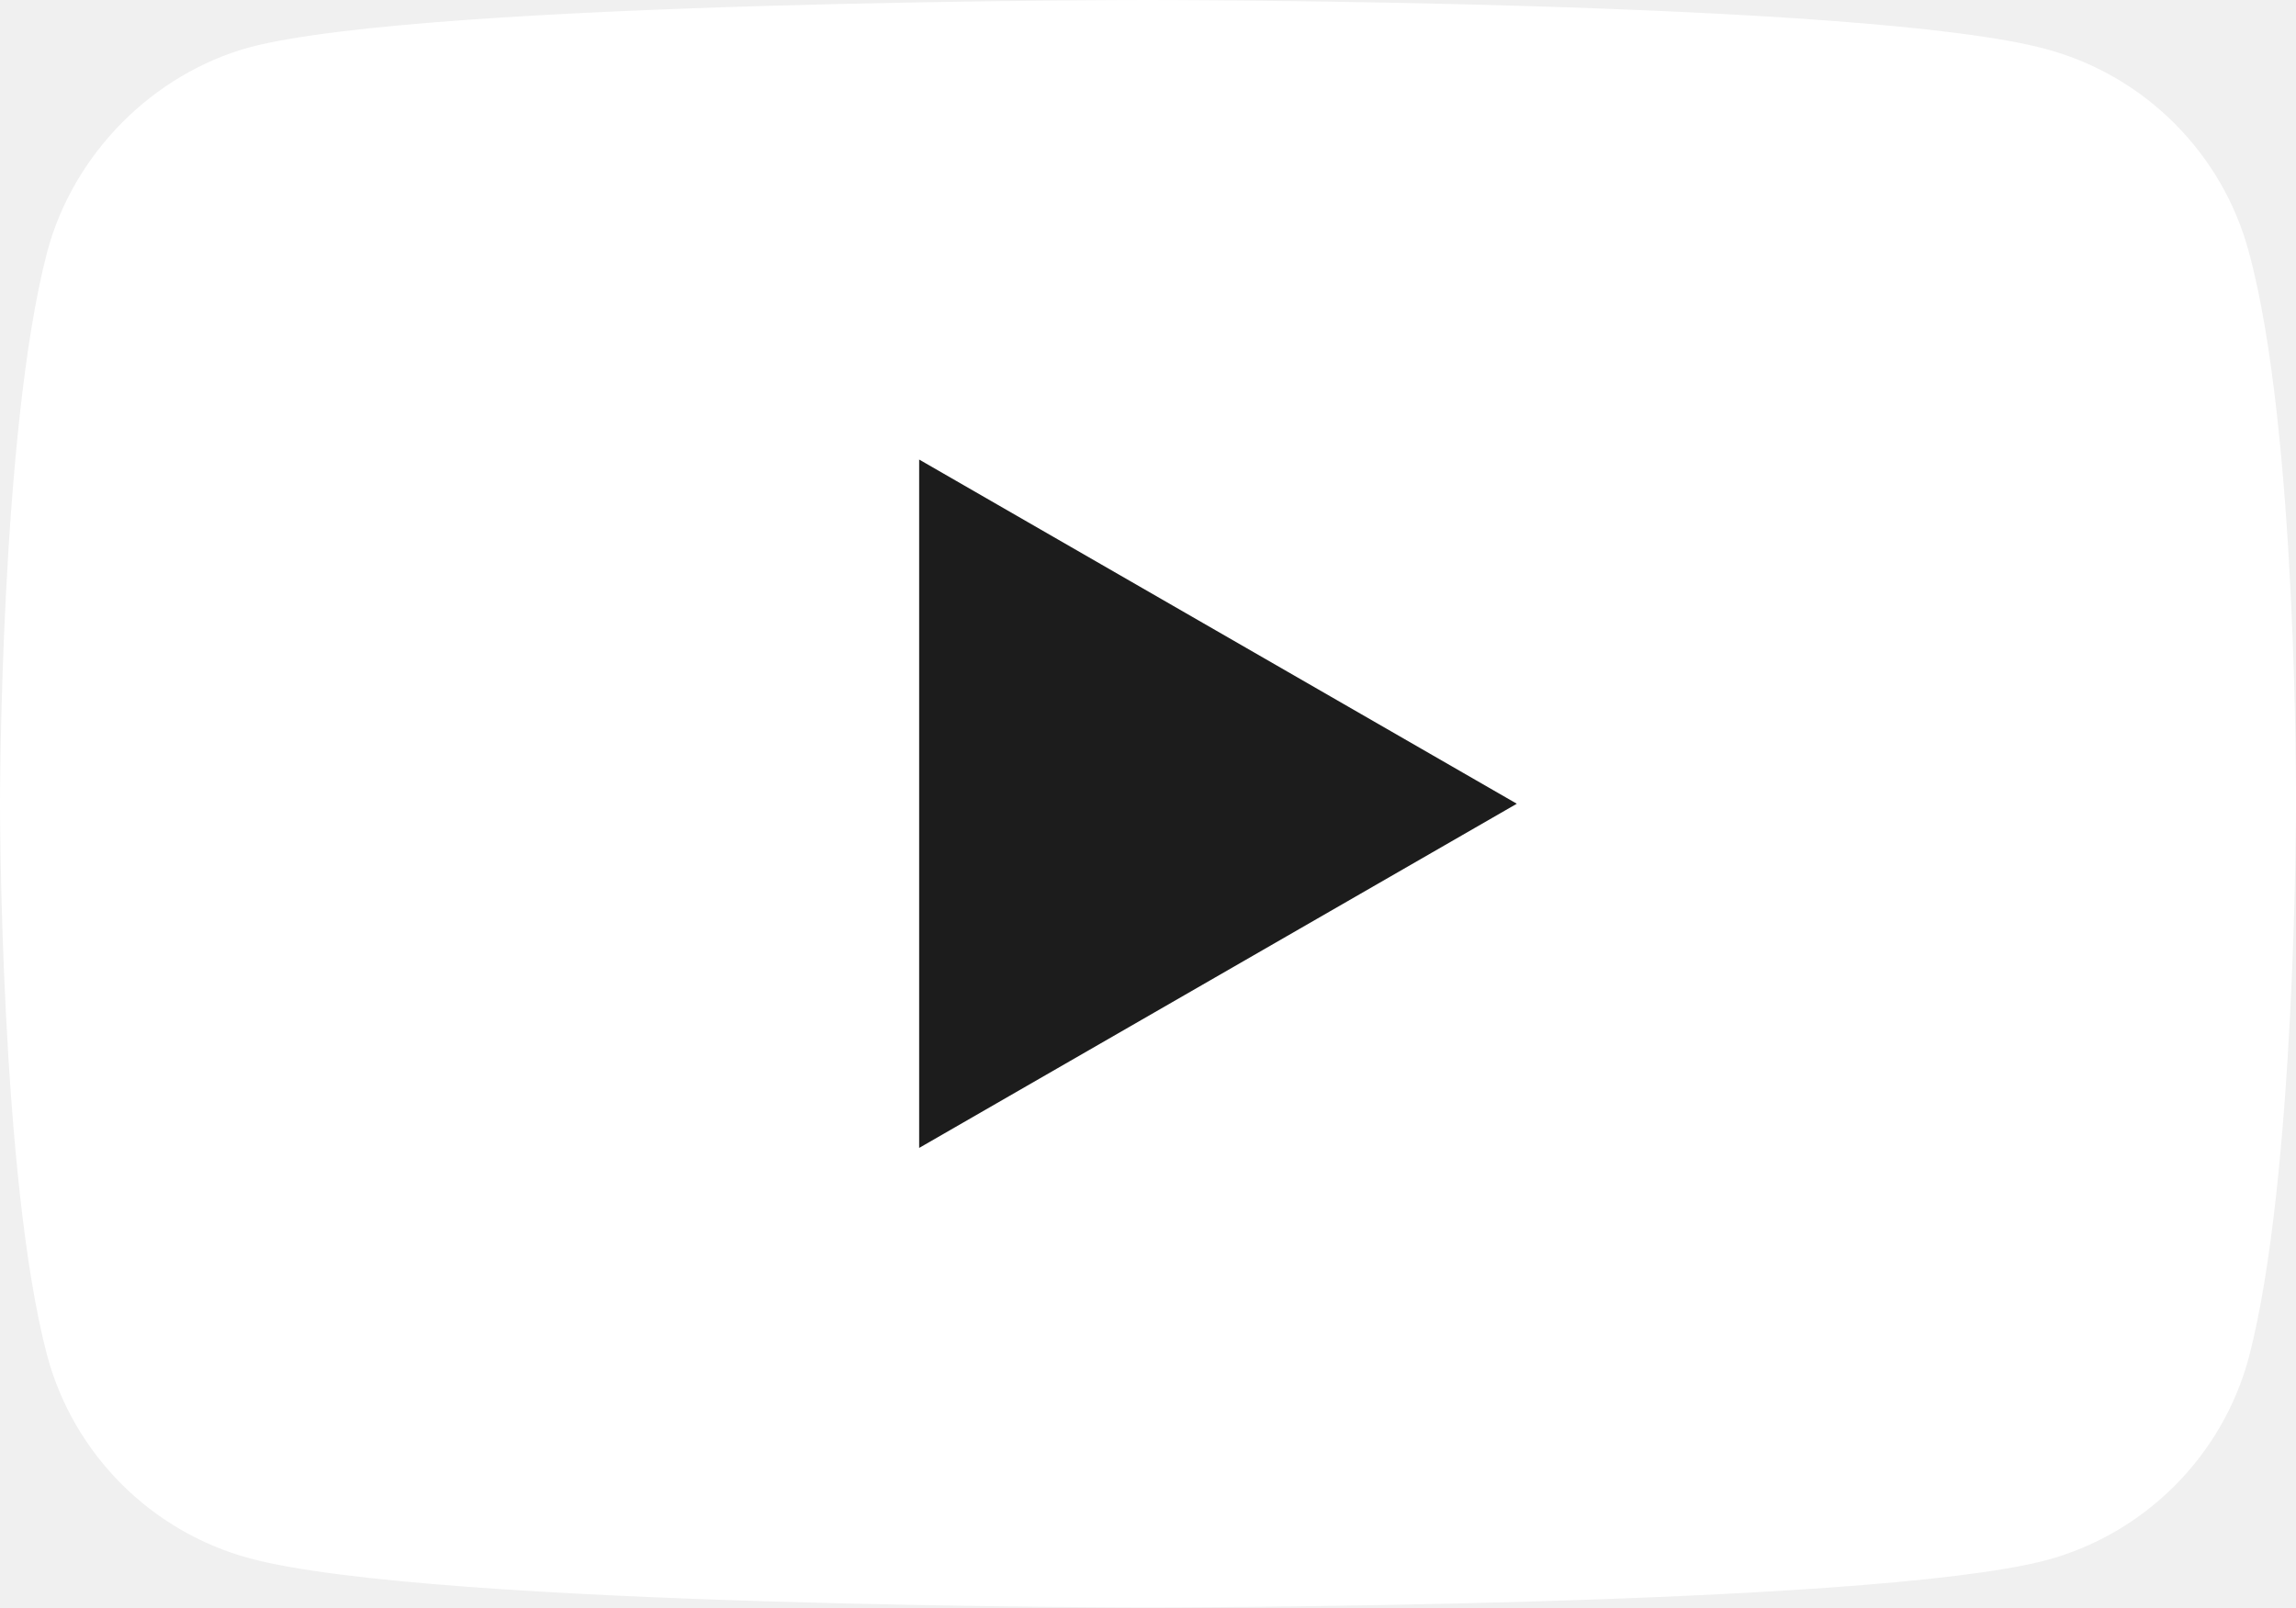
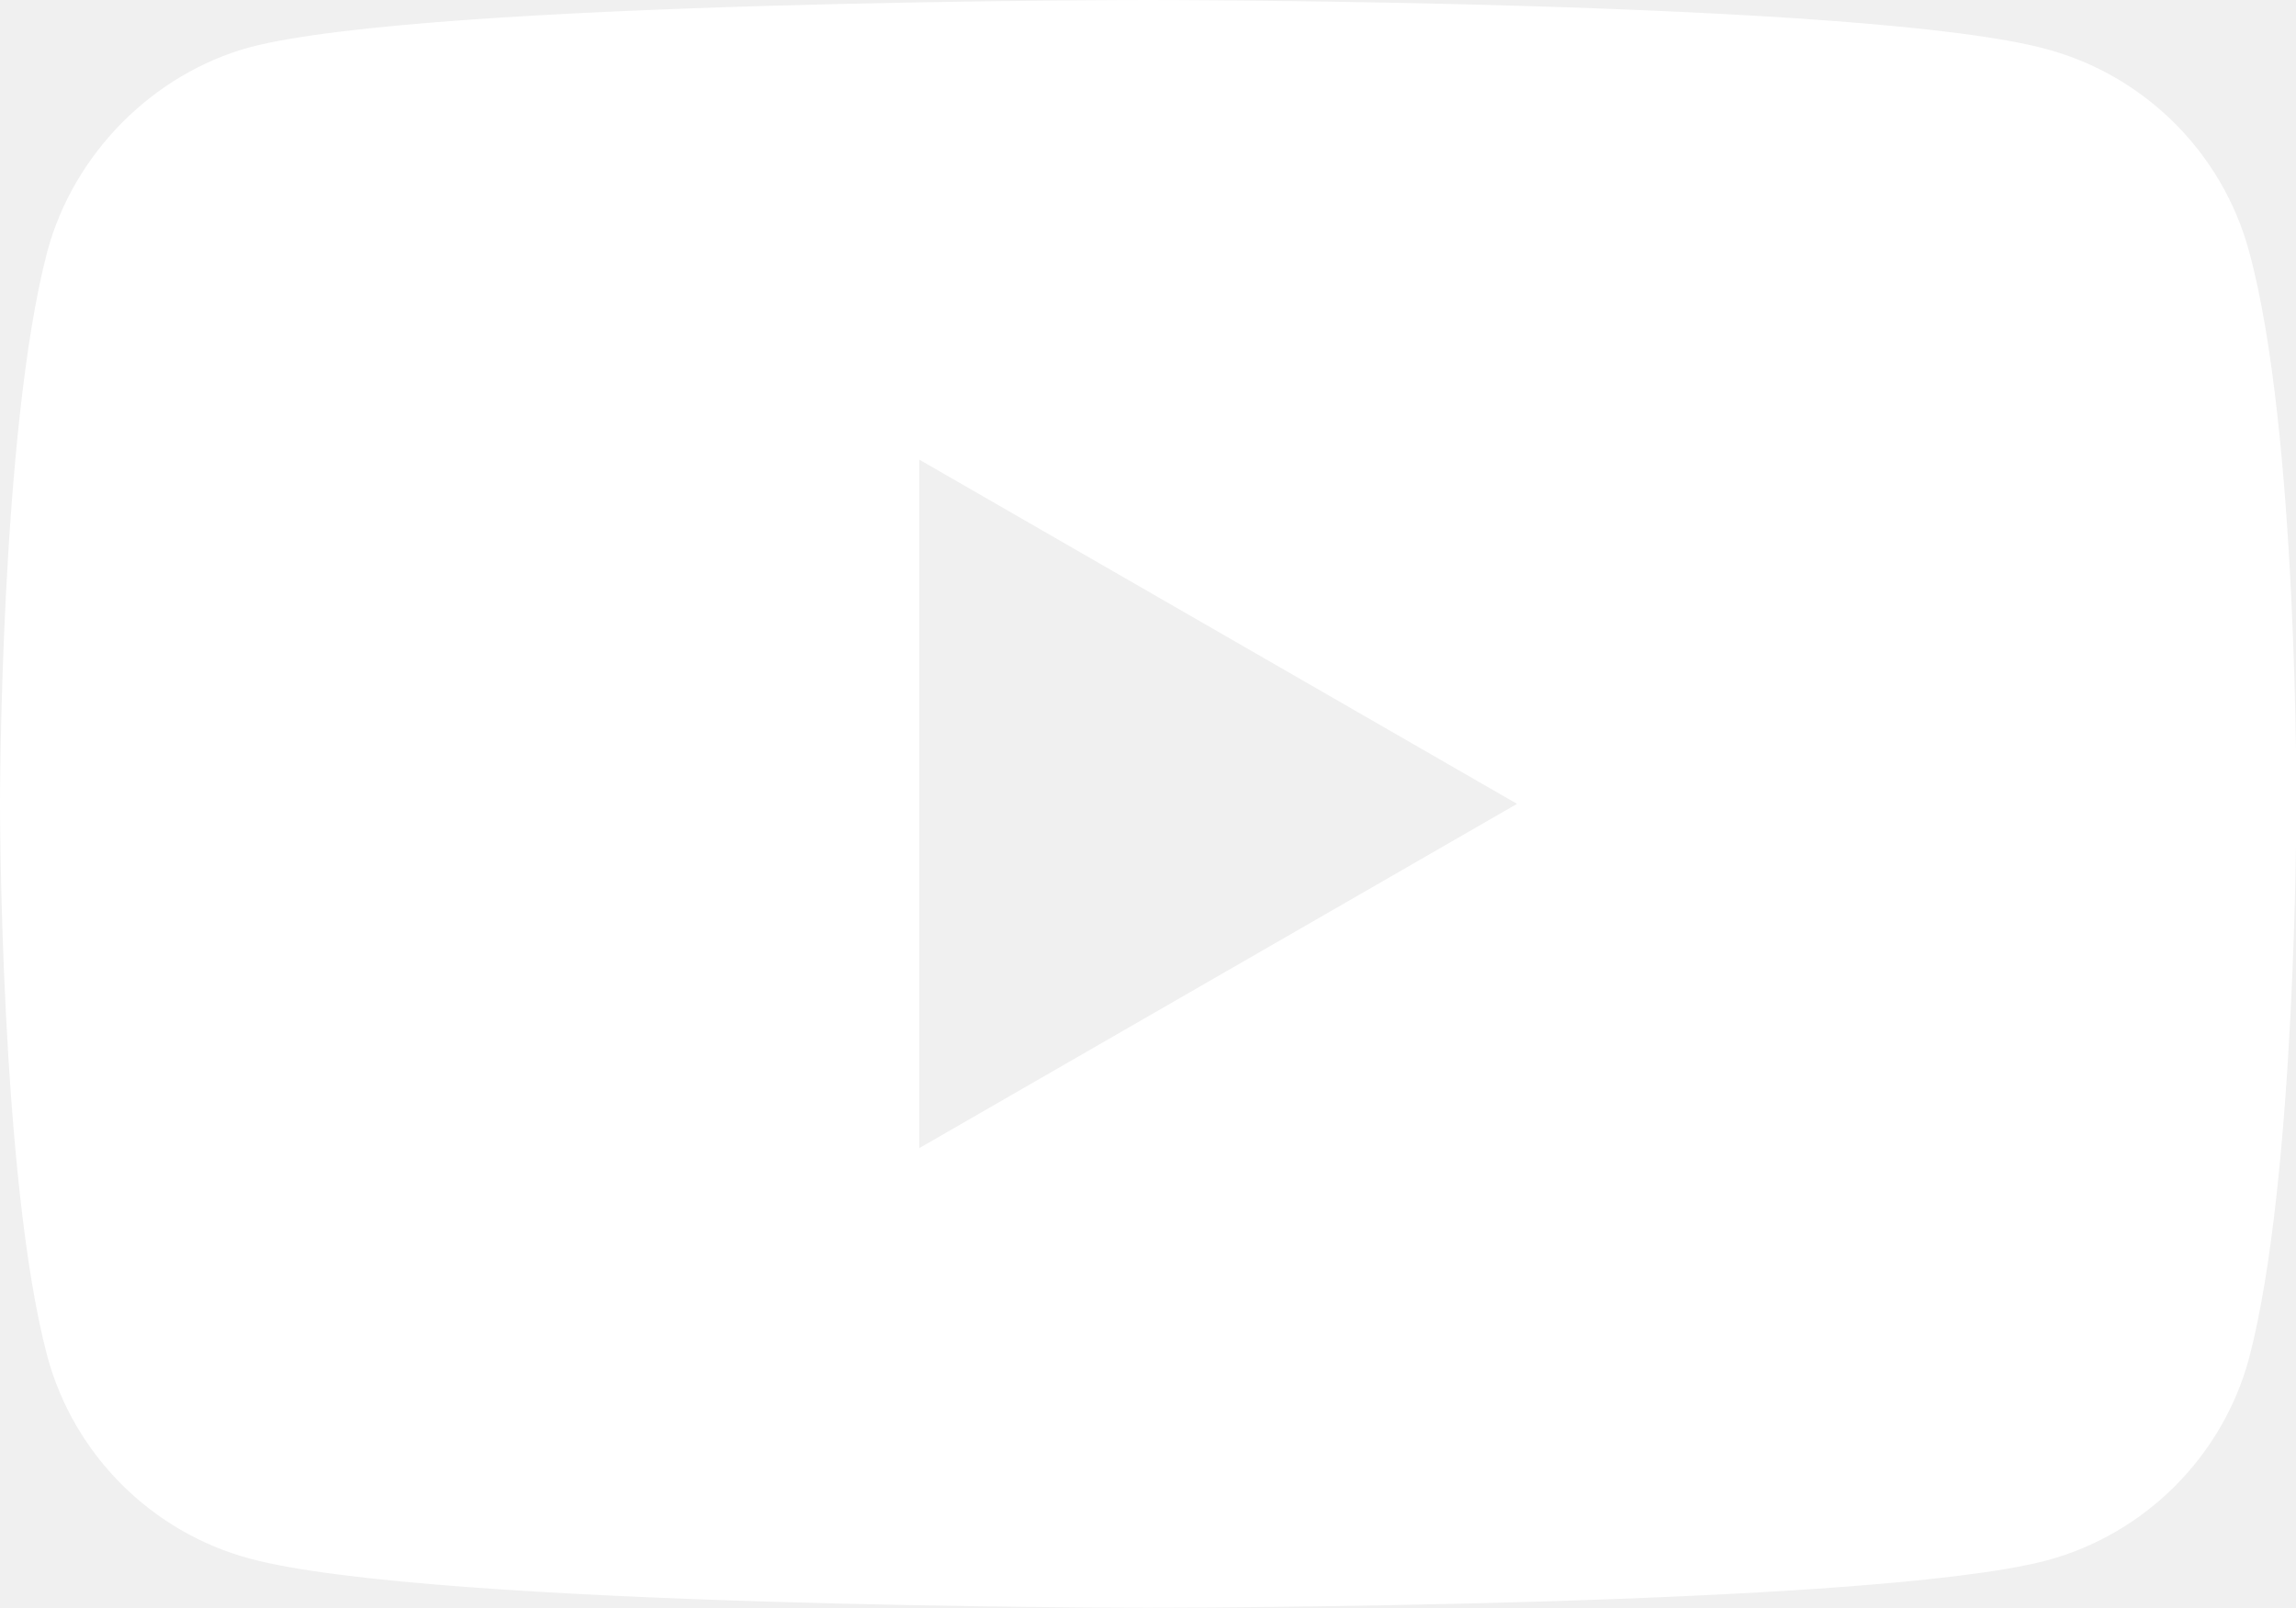
- <svg xmlns="http://www.w3.org/2000/svg" version="1.1" id="Layer_1" x="0" y="0" xml:space="preserve" width="71.412" height="50">
-   <style type="text/css" id="style3" />
+ <svg xmlns="http://www.w3.org/2000/svg" version="1.1" id="Layer_1" x="0px" y="0px" viewBox="0 0 71.4 50" style="enable-background:new 0 0 71.4 50;" xml:space="preserve">
+   <style type="text/css">
+ 	.st0{fill:#FFFFFF;}
+ </style>
  <g id="g5" transform="scale(.58824)">
-     <path d="M118.9 13.3c-1.4-5.2-5.5-9.3-10.7-10.7C98.7 0 60.7 0 60.7 0s-38 0-47.5 2.5C8.1 3.9 3.9 8.1 2.5 13.3 0 22.8 0 42.5 0 42.5s0 19.8 2.5 29.2C3.9 76.9 8 81 13.2 82.4 22.8 85 60.7 85 60.7 85s38 0 47.5-2.5c5.2-1.4 9.3-5.5 10.7-10.7 2.5-9.5 2.5-29.2 2.5-29.2s.1-19.8-2.5-29.3z" id="path7" fill="#FFF" />
-     <path fill="#1c1c1c" id="polygon9" d="M80.2 42.5L48.6 24.3v36.4z" />
+     <path class="st0" d="M118.9,13.3c-1.4-5.2-5.5-9.3-10.7-10.7C98.7,0,60.7,0,60.7,0s-38,0-47.5,2.5C8.1,3.9,3.9,8.1,2.5,13.3   C0,22.8,0,42.5,0,42.5s0,19.8,2.5,29.2C3.9,76.9,8,81,13.2,82.4C22.8,85,60.7,85,60.7,85s38,0,47.5-2.5c5.2-1.4,9.3-5.5,10.7-10.7   c2.5-9.5,2.5-29.2,2.5-29.2S121.5,22.8,118.9,13.3z M48.6,60.7V24.3l31.6,18.2L48.6,60.7z" />
  </g>
</svg>
